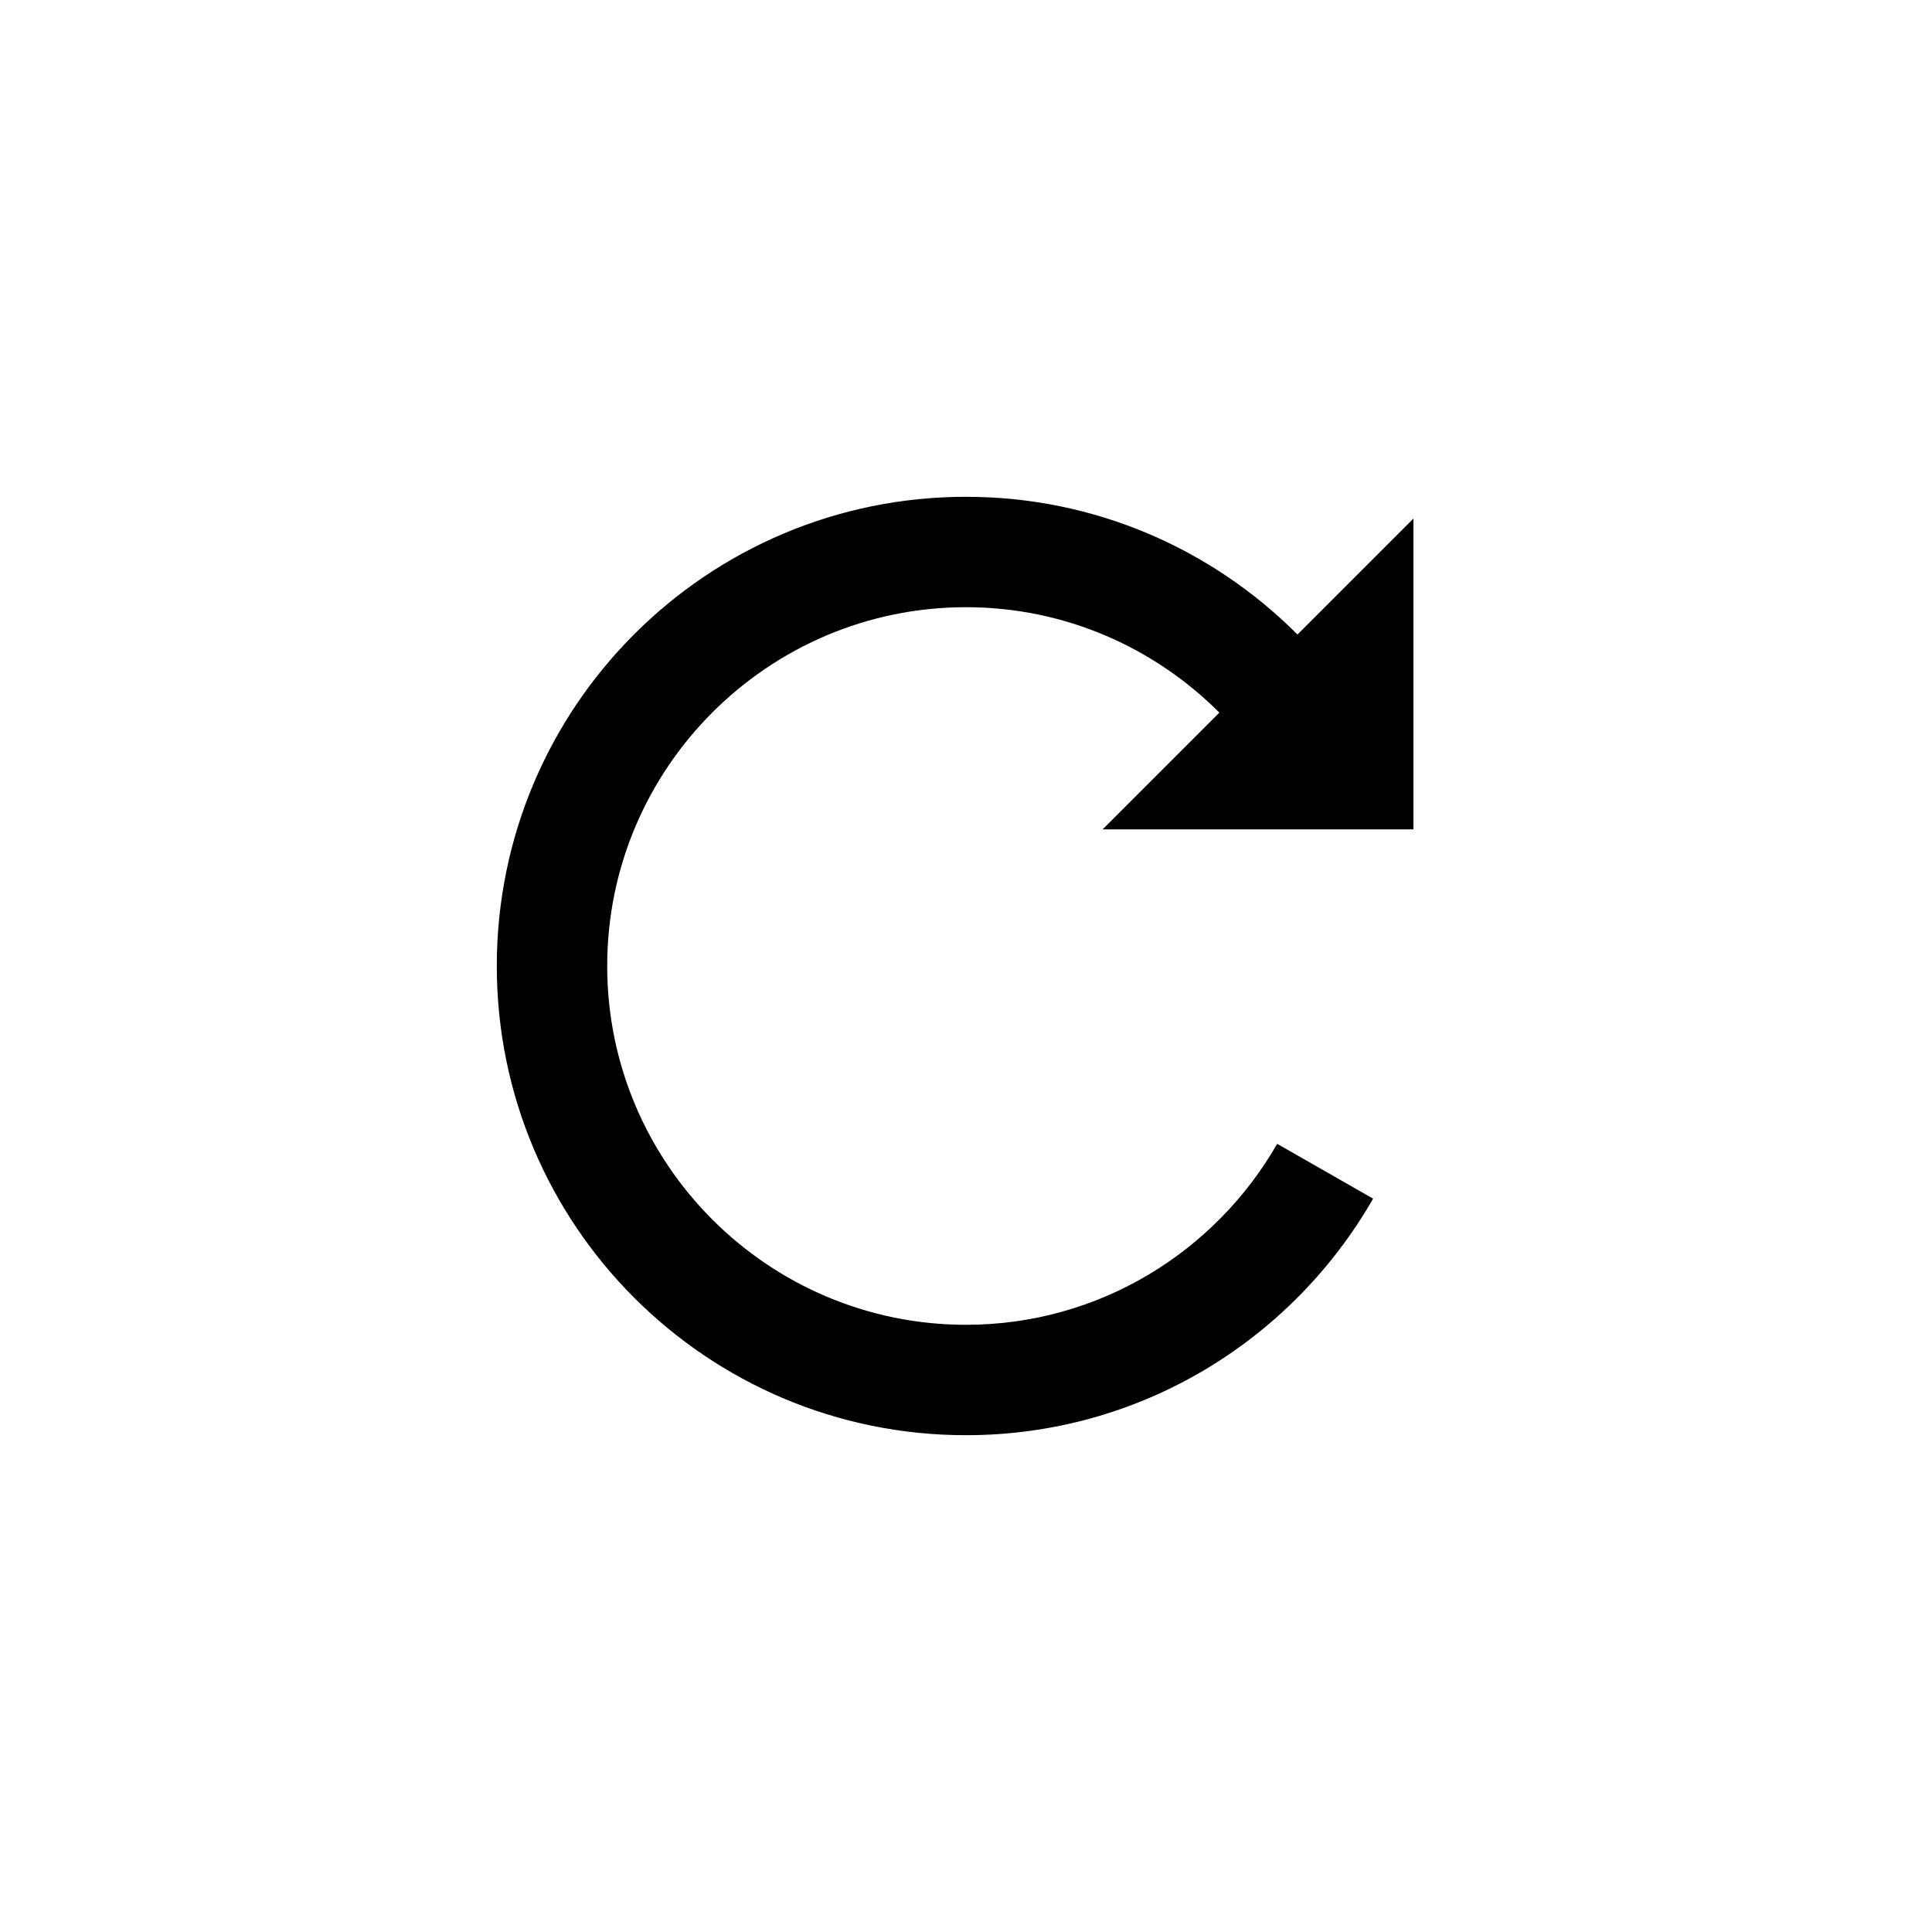
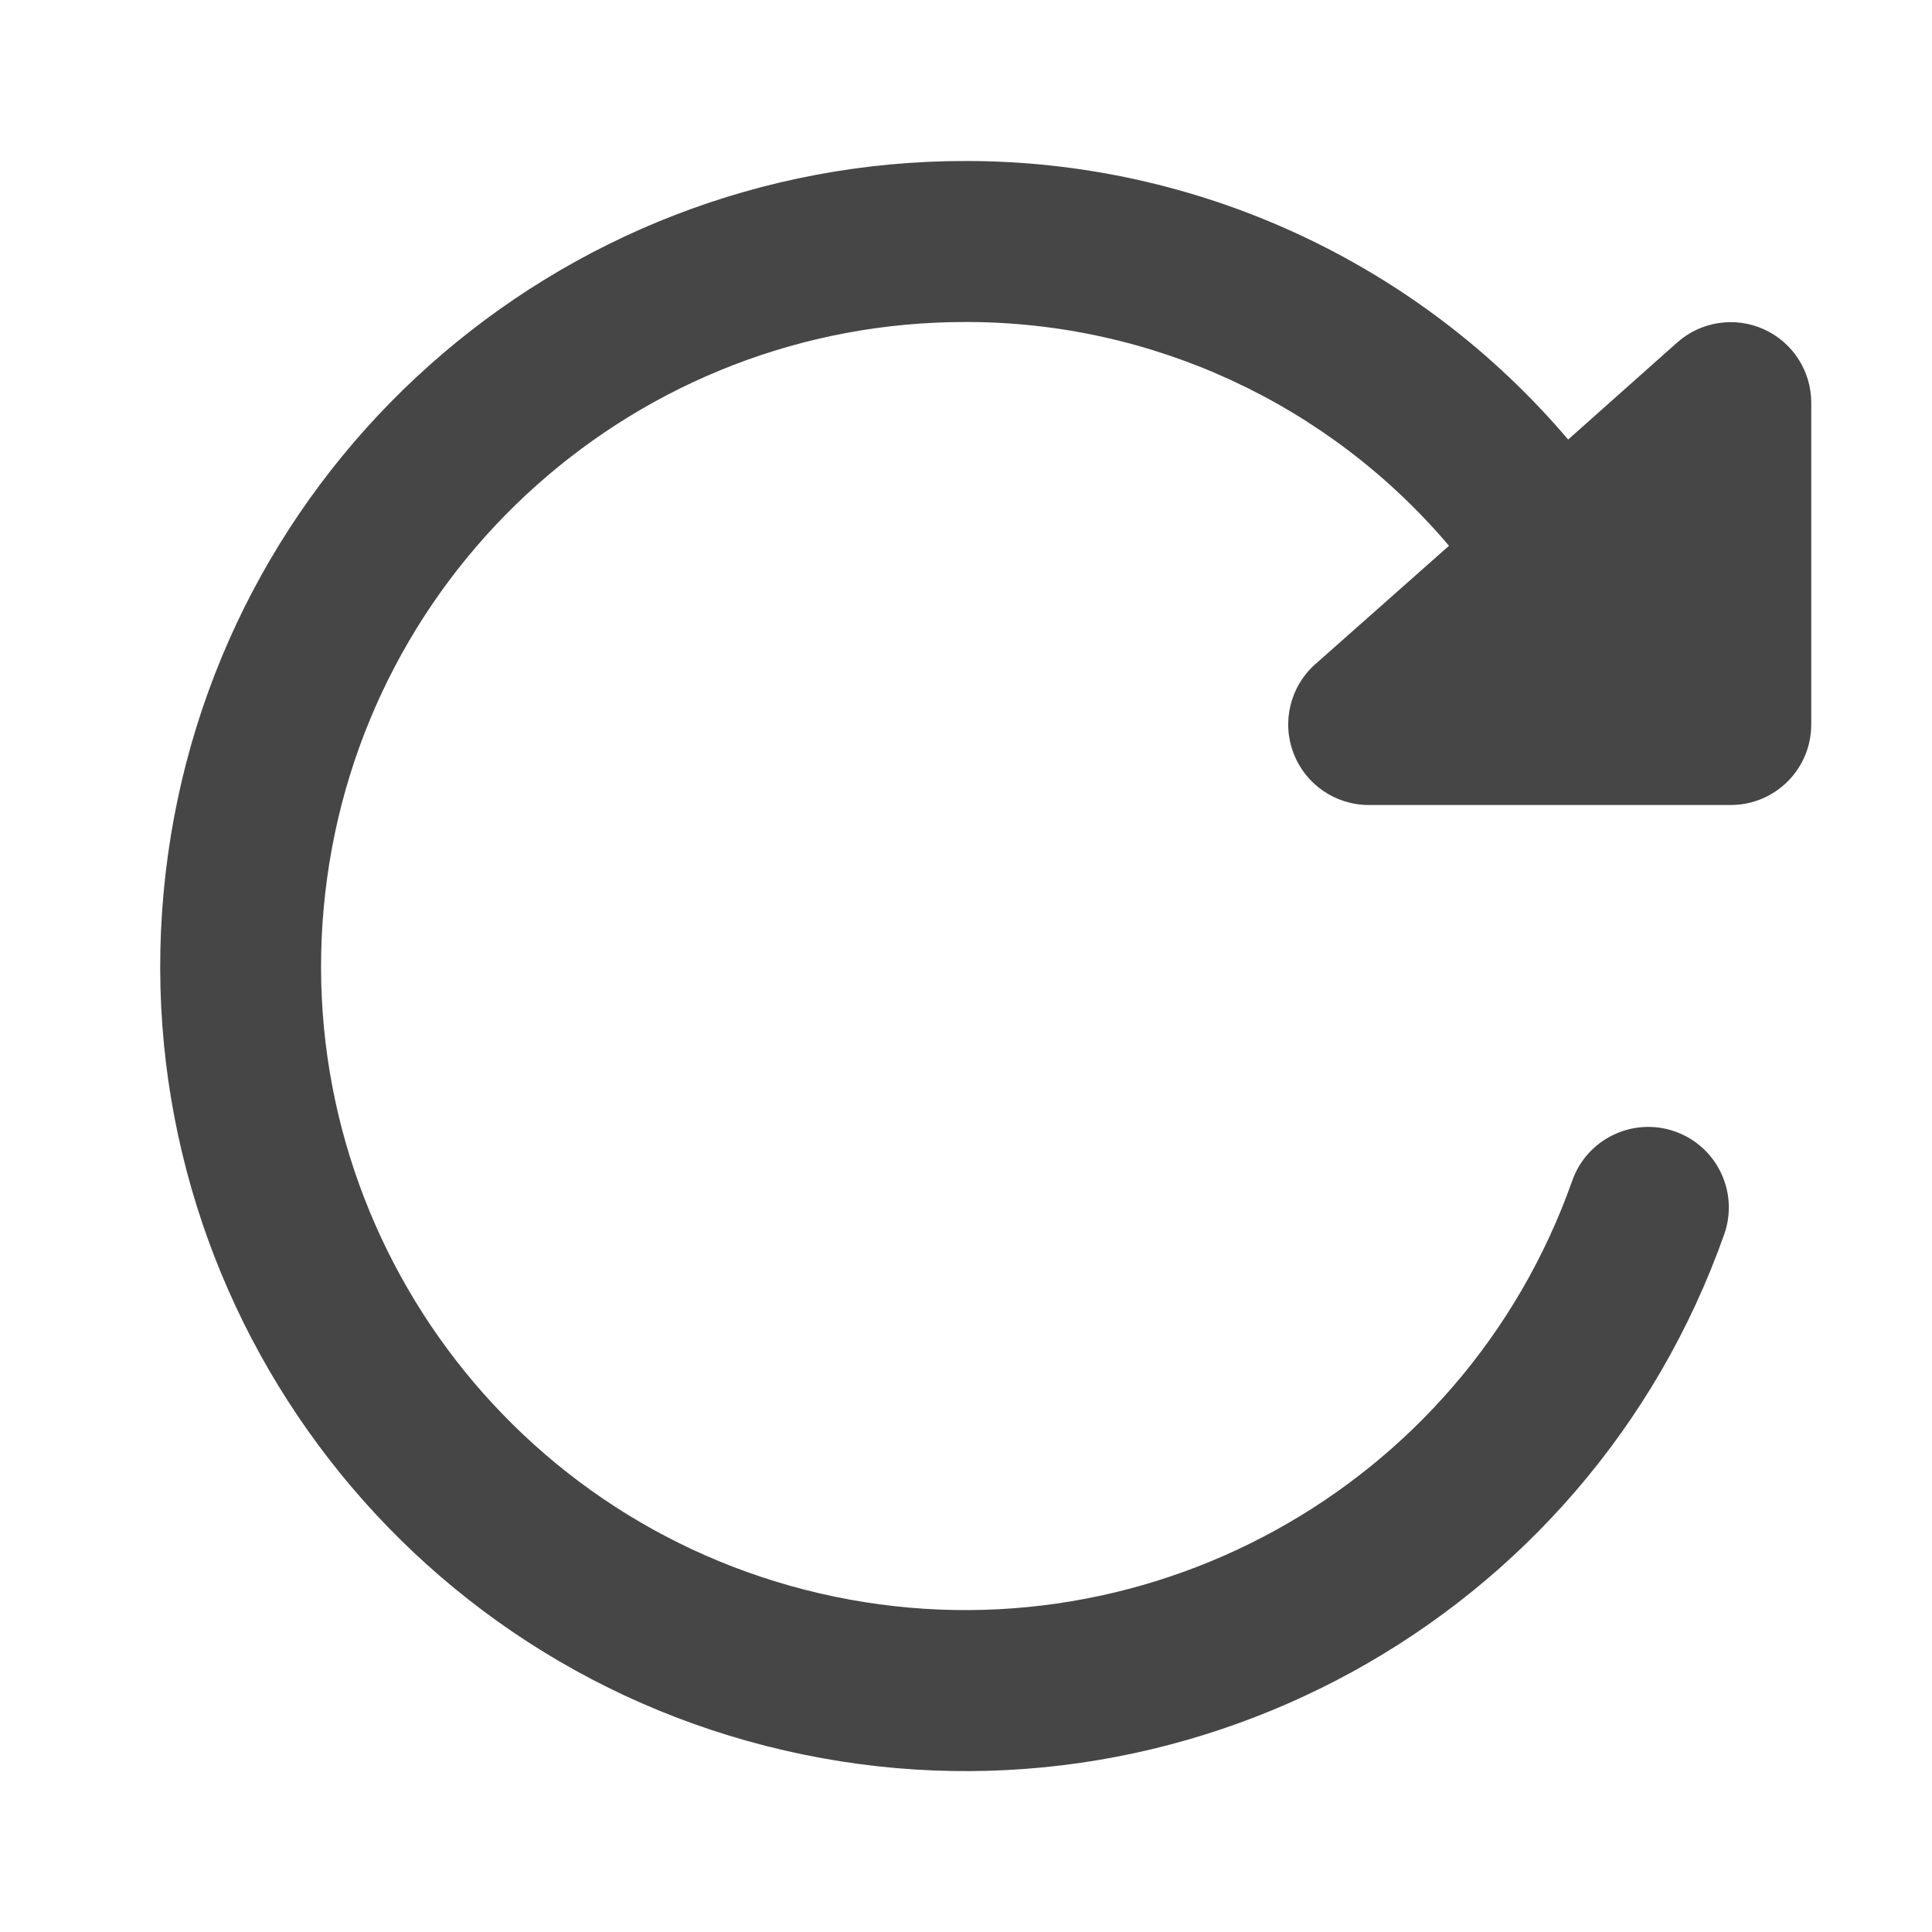
- <svg xmlns="http://www.w3.org/2000/svg" enable-background="new 0 0 70 70" height="70px" id="Icons" version="1.1" viewBox="0 0 70 70" width="70px" xml:space="preserve">
-   <path d="M51.211,30.05V18.789L47.01,22.99C43.937,19.91,39.695,18,35,18c-9.389,0-17,7.611-17,17s7.611,17,17,17  c6.319,0,11.82-3.455,14.75-8.571l-3.475-1.986C44.032,45.354,39.823,48,35,48c-7.168,0-13-5.832-13-13c0-7.168,5.832-13,13-13  c3.585,0,6.828,1.464,9.18,3.82l-4.23,4.23H51.211z" />
+ <svg xmlns="http://www.w3.org/2000/svg" viewBox="0 0 24 24">
+   <path d="M21.91,4.09a1,1,0,0,0-1.07.16L19.48,5.46A9.81,9.81,0,0,0,12,2a10,10,0,1,0,9.42,13.33,1,1,0,0,0-1.89-.66A8,8,0,1,1,12,4a7.86,7.86,0,0,1,6,2.78L16.34,8.25a1,1,0,0,0-.27,1.11A1,1,0,0,0,17,10h4.5a1,1,0,0,0,1-1V5A1,1,0,0,0,21.91,4.09Z" fill="#464646" />
</svg>
